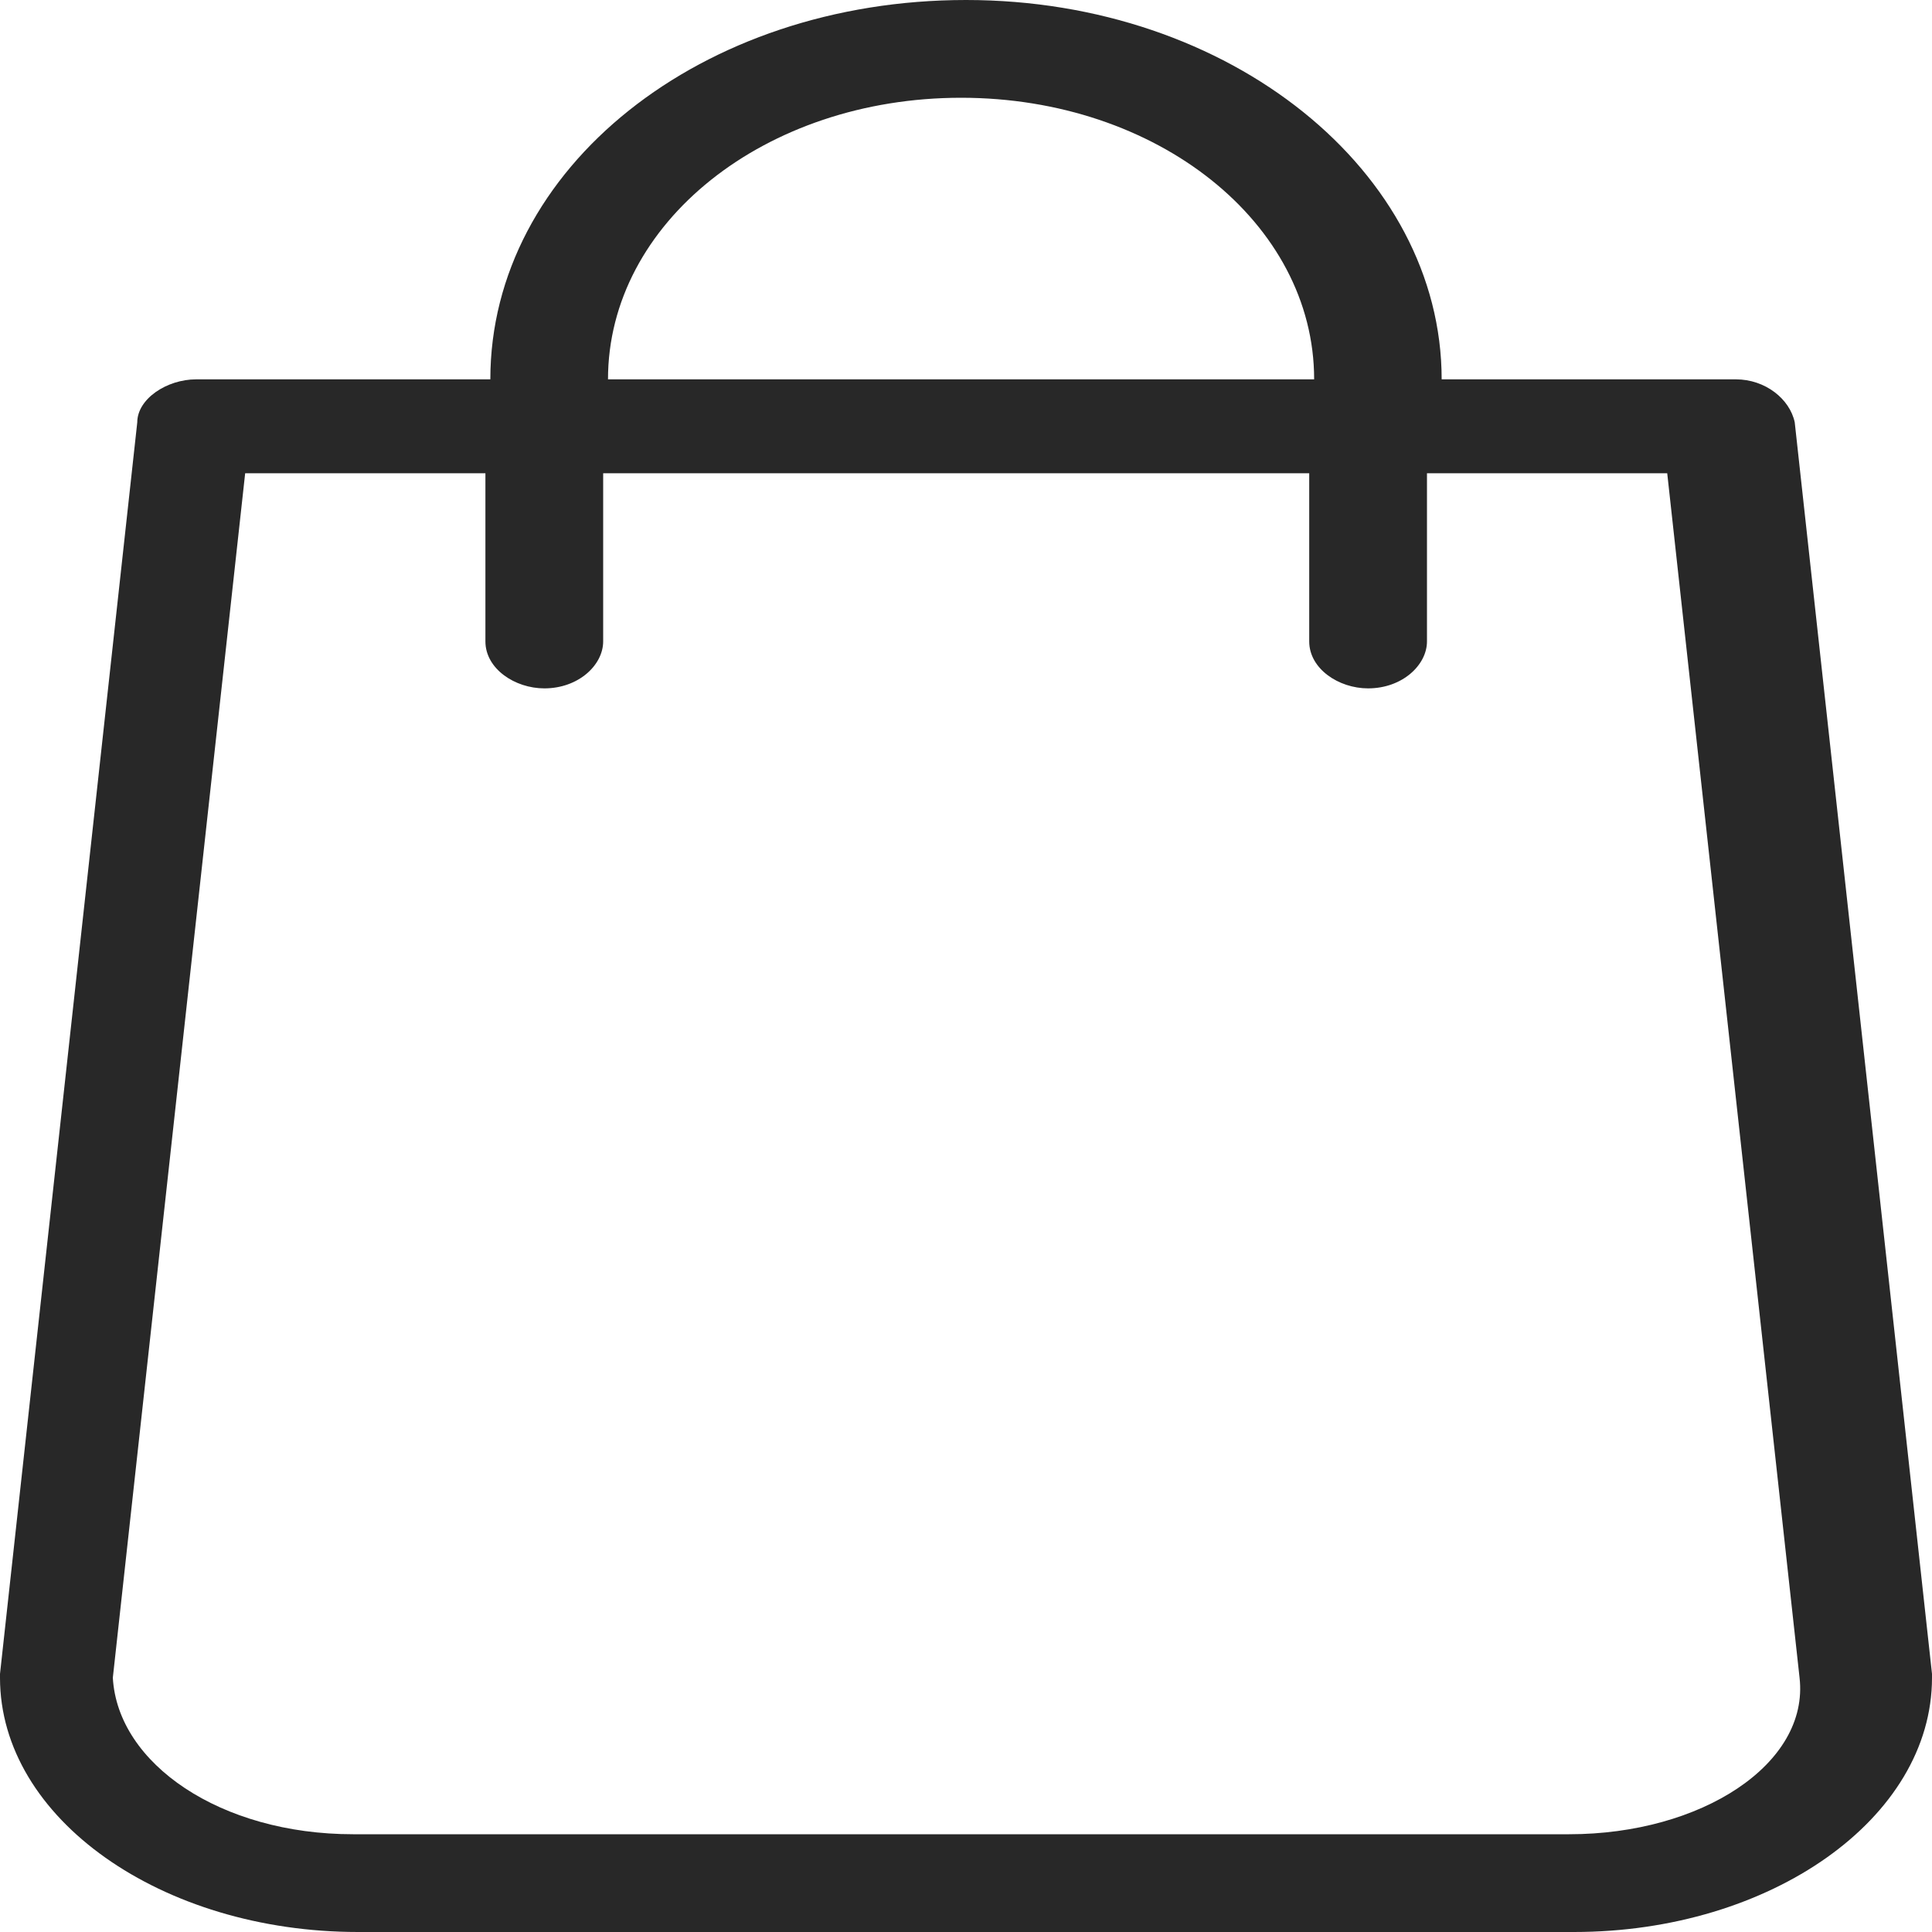
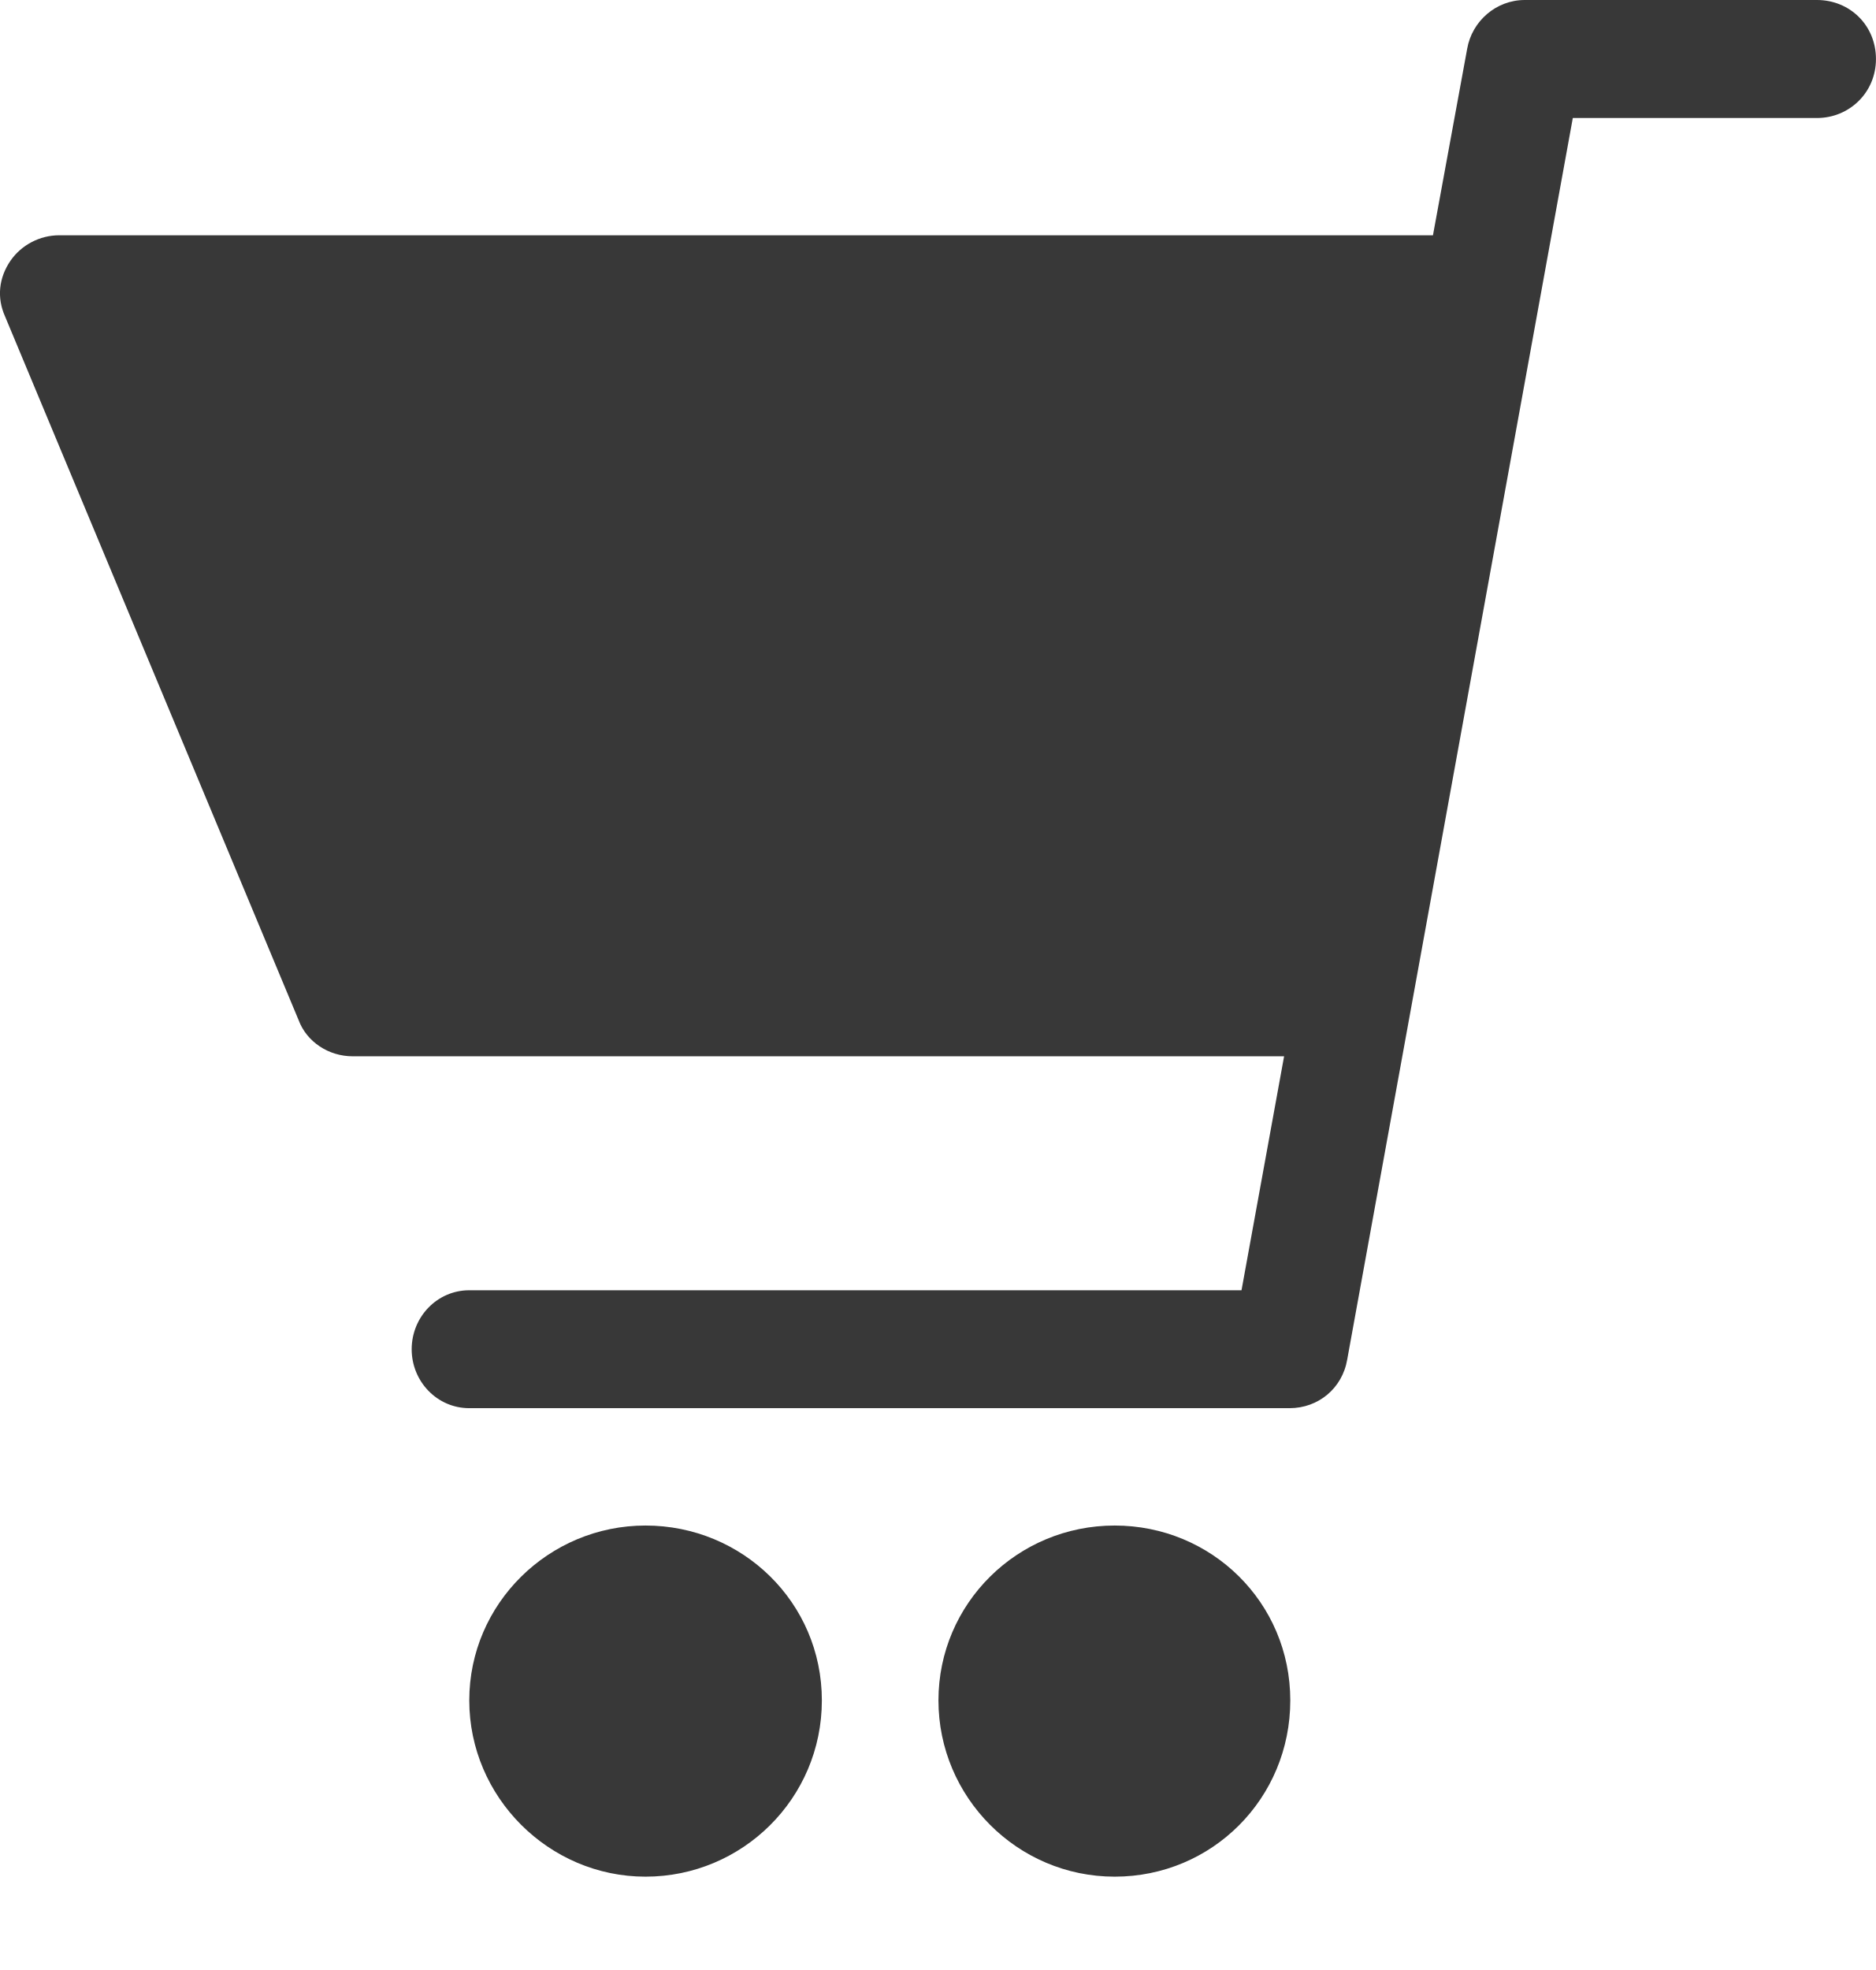
- <svg xmlns="http://www.w3.org/2000/svg" width="20" height="20" viewBox="0 0 20 20" fill="none">
-   <path d="M20 17.328L18.579 4.372C18.528 4.13 18.274 3.927 17.97 3.927H14.924C14.924 1.781 12.741 0 10 0C7.259 0 5.076 1.741 5.076 3.927H2.03C1.726 3.927 1.421 4.13 1.421 4.372L0 17.328V17.368C0 18.826 1.675 20 3.706 20H16.294C18.325 20 20 18.826 20 17.368V17.328ZM9.949 1.012C11.98 1.012 13.604 2.308 13.604 3.927H6.294C6.294 2.308 7.919 1.012 9.949 1.012ZM16.244 18.988H3.655C2.284 18.988 1.218 18.259 1.168 17.368L2.538 4.899H5.025V6.64C5.025 6.923 5.33 7.126 5.635 7.126C5.99 7.126 6.244 6.883 6.244 6.64V4.899H13.553V6.64C13.553 6.923 13.858 7.126 14.162 7.126C14.518 7.126 14.772 6.883 14.772 6.64V4.899H17.259L18.629 17.368C18.731 18.259 17.614 18.988 16.244 18.988Z" fill="#282828" />
+ <svg xmlns="http://www.w3.org/2000/svg" width="20" height="21" viewBox="0 0 20 21" fill="none">
+   <path fill-rule="evenodd" clip-rule="evenodd" d="M6.882 16.262C5.851 16.262 5.003 17.095 5.003 18.126C5.003 19.157 5.851 20.005 6.882 20.005C7.913 20.005 8.762 19.172 8.762 18.126C8.762 17.081 7.913 16.262 6.882 16.262ZM19.378 0H16.256C15.949 0 15.693 0.227 15.642 0.519L15.277 2.508H0.631C0.426 2.508 0.229 2.61 0.112 2.779C-0.013 2.961 -0.035 3.173 0.053 3.371L3.183 10.873C3.27 11.107 3.504 11.26 3.76 11.26H13.69L13.236 13.754H5.003C4.66 13.754 4.389 14.039 4.389 14.383C4.389 14.726 4.66 15.011 5.003 15.011H13.748C14.055 15.011 14.311 14.799 14.363 14.492L16.768 1.258H19.371C19.715 1.258 20 0.987 20 0.629C20 0.271 19.722 0 19.371 0H19.378ZM11.884 16.262C10.845 16.262 10.005 17.095 10.005 18.126C10.005 19.157 10.845 20.005 11.884 20.005C12.922 20.005 13.756 19.172 13.756 18.126C13.756 17.081 12.915 16.262 11.884 16.262Z" fill="#383838" />
</svg>
